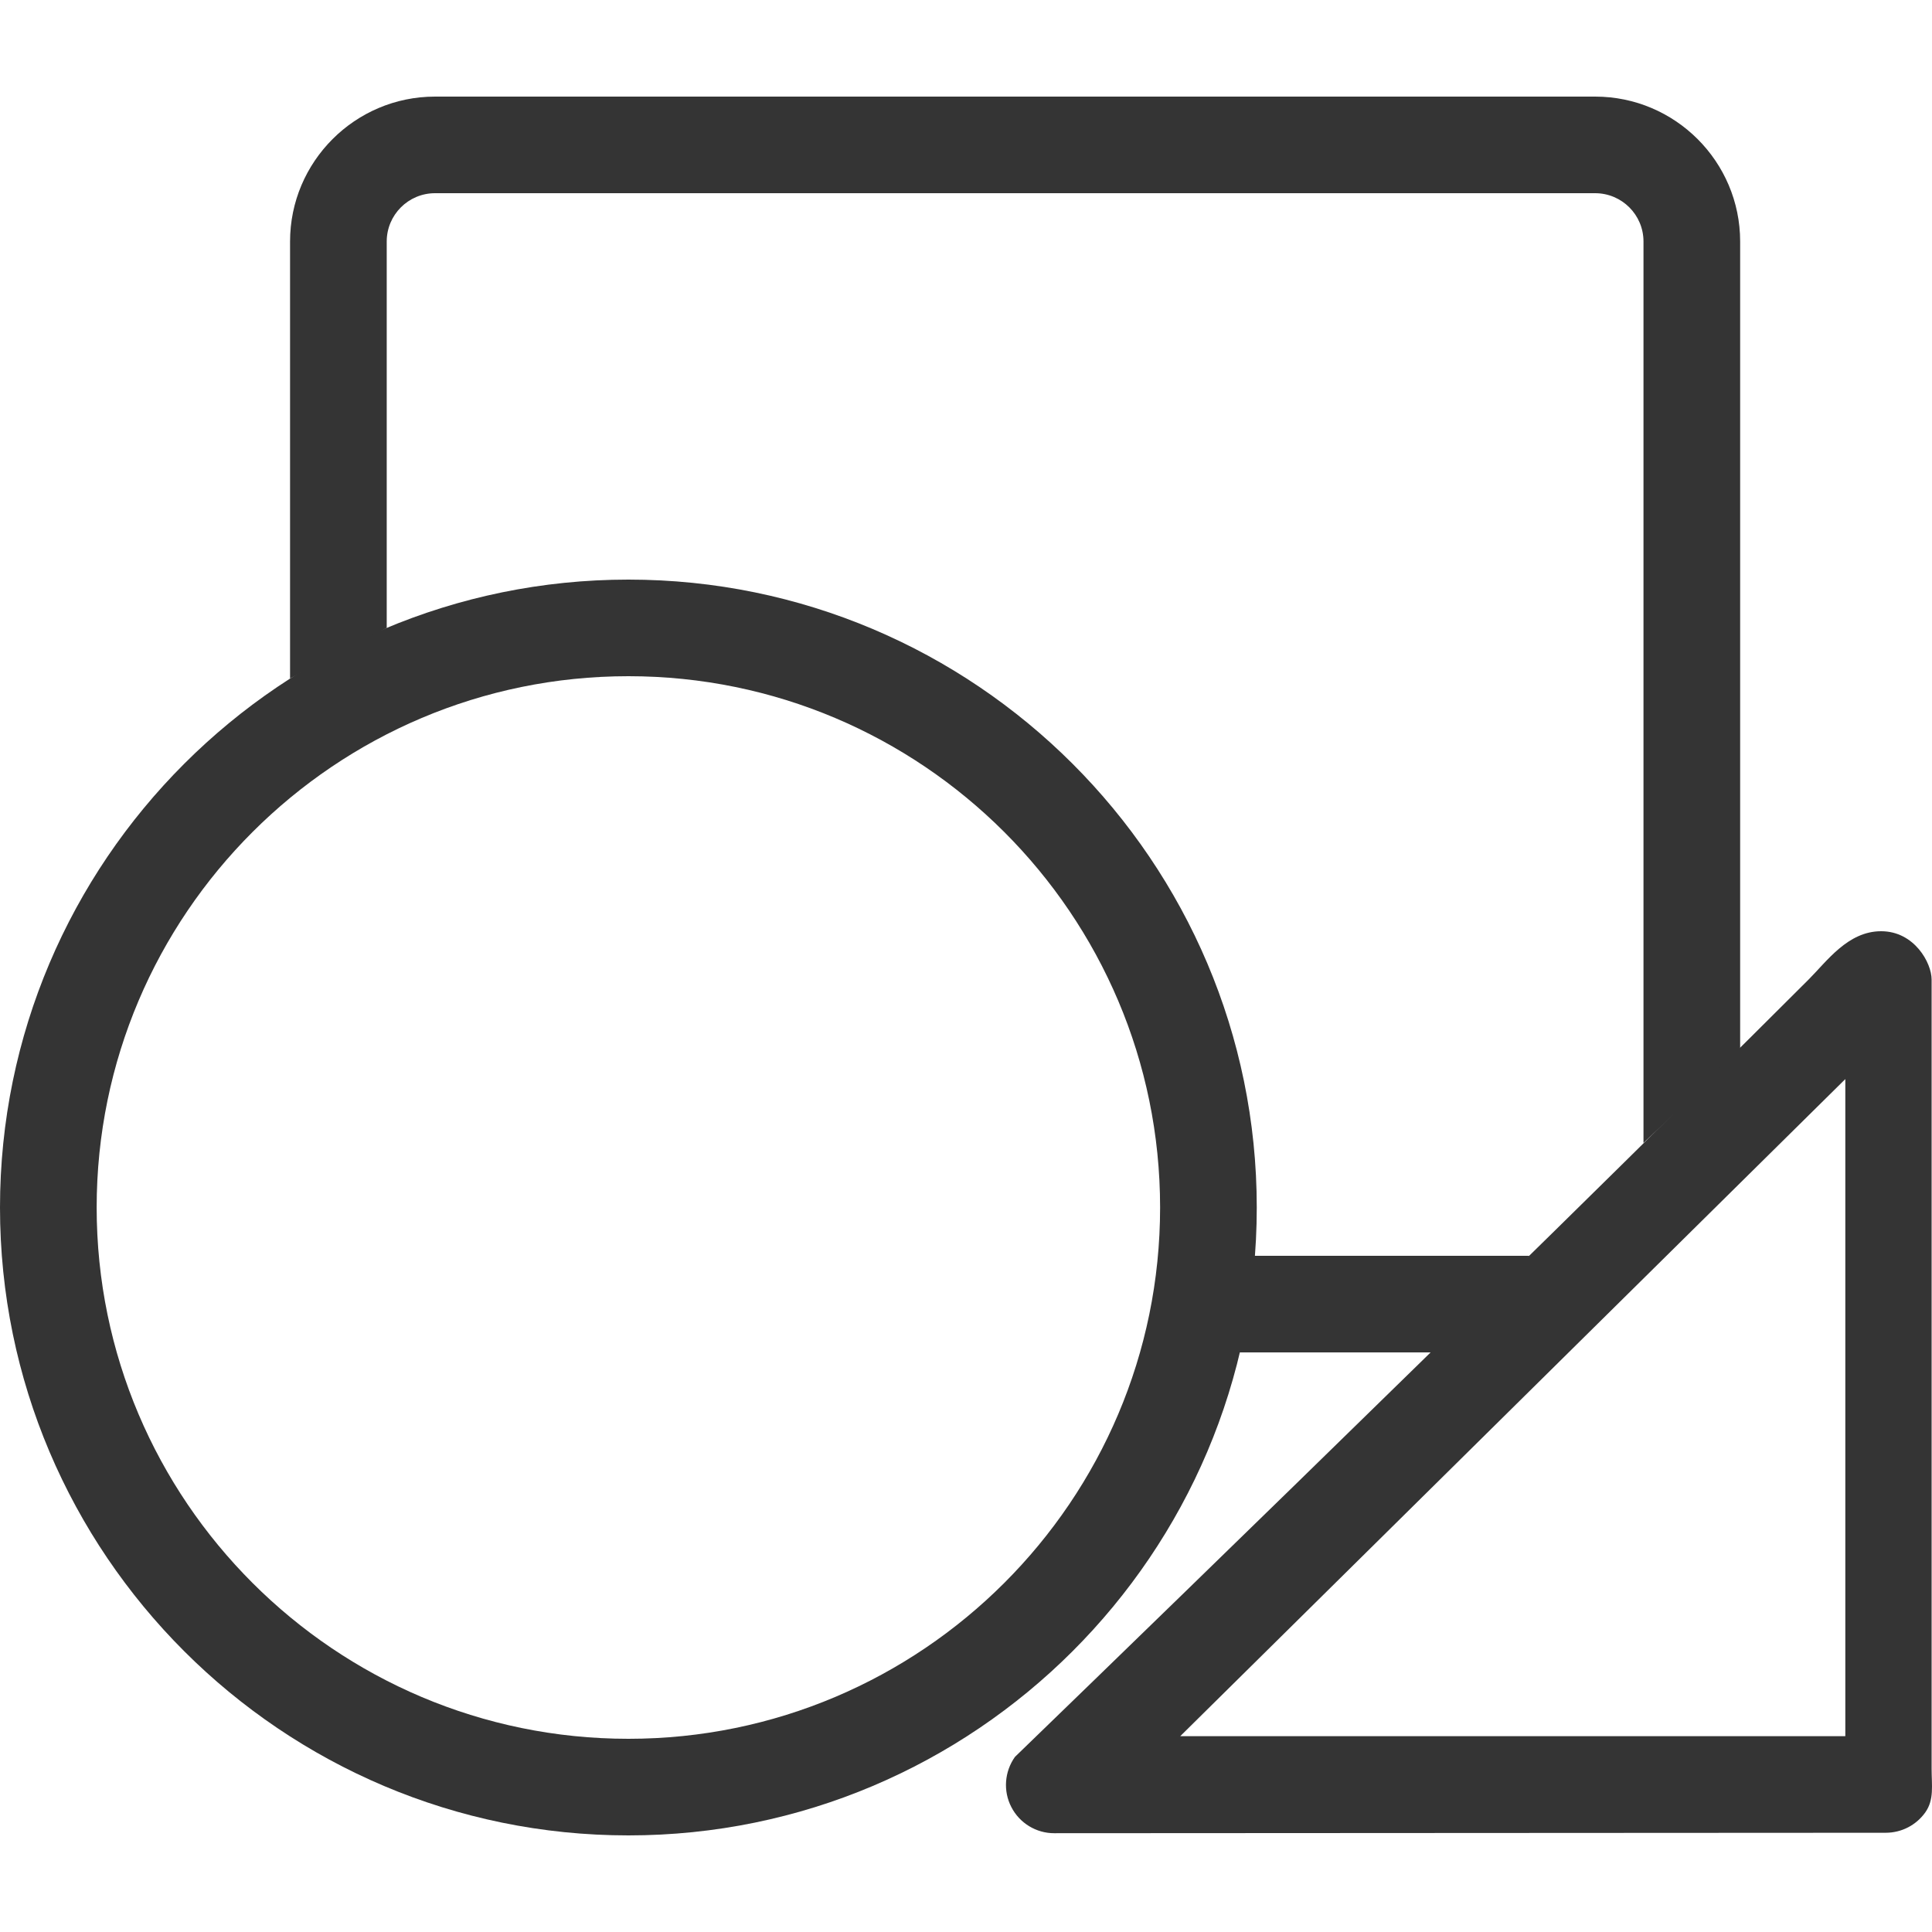
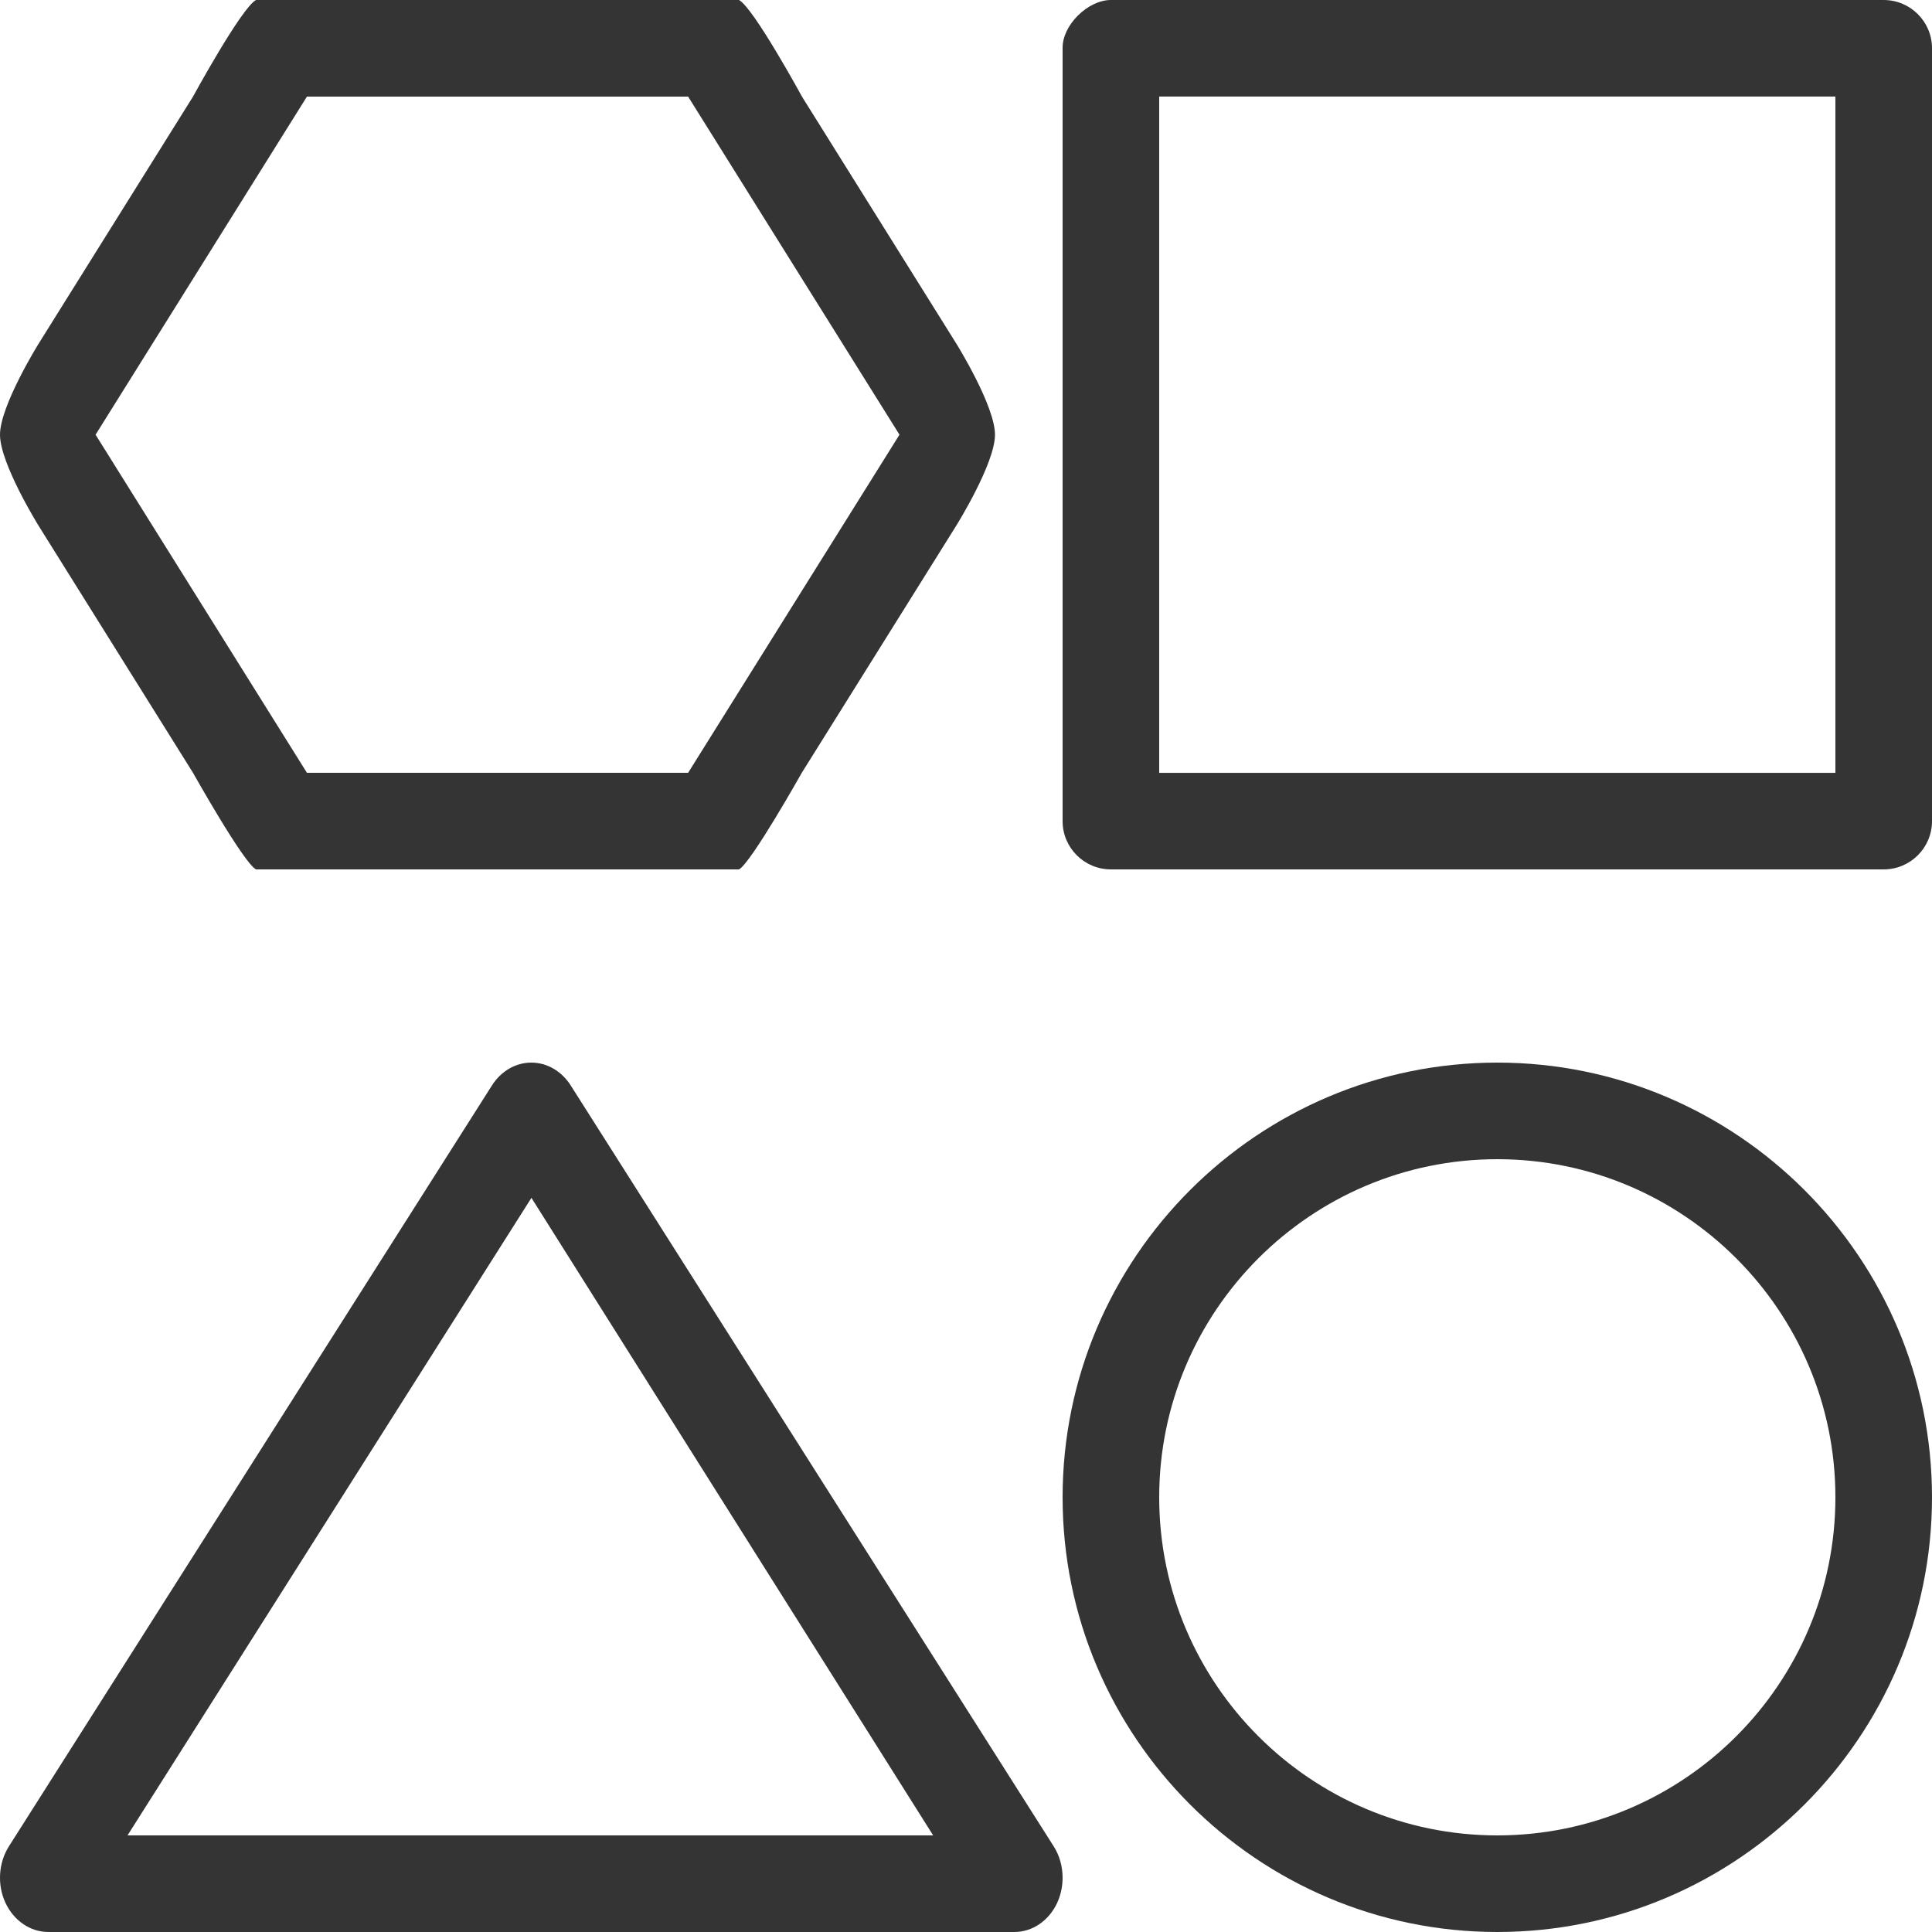
<svg xmlns="http://www.w3.org/2000/svg" width="30" height="30" viewBox="0 0 30 30" fill="none">
-   <path d="M22.517 21C22.517 21 20.488 21 19.246 21L19.476 19.5L17.264 14.25L13.207 9.75H6.005L4.504 10.535C4.504 9.295 4.504 3.75 4.504 3.75C4.504 2.51 5.514 1.5 6.755 1.5H12.76V3H6.755C6.341 3 6.005 3.336 6.005 3.75V9.75H13.207L17.264 14.25L19.476 19.5H23.749L25.52 17.748V3.75C25.52 3.336 25.184 3 24.769 3H12.76V1.5H24.769C26.011 1.5 27.021 2.51 27.021 3.75V16.328L25.52 17.748L23.749 19.5L22.517 21Z" fill="#343434" />
-   <path d="M29.994 15.21V27.465C29.994 27.727 30.036 27.946 29.895 28.144C29.753 28.342 29.527 28.458 29.285 28.459L16.371 28.466C16.09 28.467 15.832 28.309 15.704 28.06C15.575 27.812 15.597 27.51 15.76 27.281C15.76 27.281 23.319 19.971 28.084 15.21C28.369 14.925 28.694 14.46 29.21 14.46C29.726 14.46 29.994 14.952 29.994 15.21ZM28.654 26.959V16.756L18.327 26.959H28.654Z" fill="#343434" />
-   <path d="M9.758 28.5C4.377 28.5 0 24.126 0 18.75C0 13.374 4.377 9 9.758 9C15.138 9 19.515 13.374 19.515 18.75C19.515 24.126 15.138 28.5 9.758 28.5ZM9.758 10.5C5.205 10.5 1.501 14.2 1.501 18.75C1.501 23.299 5.205 27 9.758 27C14.311 27 18.014 23.299 18.014 18.75C18.014 14.2 14.311 10.5 9.758 10.5Z" fill="#343434" />
+   <path d="M23.25 30C19.529 30 16.5 26.971 16.5 23.25C16.5 19.529 19.529 16.5 23.25 16.5C26.971 16.5 30 19.529 30 23.25C30 26.971 26.971 30 23.25 30ZM23.25 18C20.355 18 18 20.355 18 23.25C18 26.145 20.355 28.5 23.25 28.5C26.145 28.5 28.5 26.145 28.5 23.25C28.5 20.355 26.145 18 23.25 18Z" fill="#343434" />
+   <path d="M16.5 29.156C16.5 29.288 16.473 29.421 16.418 29.543C16.288 29.825 16.032 30 15.75 30H0.751C0.47 30 0.212 29.823 0.083 29.543C-0.046 29.262 -0.023 28.923 0.14 28.667L7.64 16.853C7.781 16.632 8.007 16.5 8.25 16.5C8.493 16.5 8.72 16.632 8.861 16.853L16.36 28.667C16.453 28.812 16.5 28.984 16.5 29.158V29.156ZM1.98 28.5H14.49L8.252 18.6L1.98 28.5Z" fill="#343434" />
+   <path d="M29.25 0H17.25C16.892 0 16.494 0.391 16.5 0.749L16.5 12.751C16.5 13.164 16.836 13.5 17.25 13.5H29.25C29.664 13.5 30 13.164 30 12.751V0.749C30 0.336 29.664 0 29.25 0ZM18 12.001V1.499H28.5V12.001H18Z" fill="#343434" />
+   <path d="M15.45 6.75C15.45 6.3 14.85 5.336 14.85 5.336L12.453 1.5C12.453 1.5 11.7 0.119 11.475 0L3.975 6.40154e-05C3.75 0.119 2.997 1.5 2.997 1.5L0.6 5.336C0.6 5.336 0 6.3 1.58271e-08 6.75C-0 7.2 0.6 8.165 0.6 8.165L2.997 12C2.997 12 3.78 13.397 3.975 13.5H11.475C11.663 13.4 12.45 12 12.45 12L14.847 8.165C14.847 8.165 15.45 7.2 15.45 6.75ZM10.685 12H4.766L1.484 6.75L4.766 1.5H10.685L13.967 6.75L10.685 12Z" fill="#343434" />
</svg>
